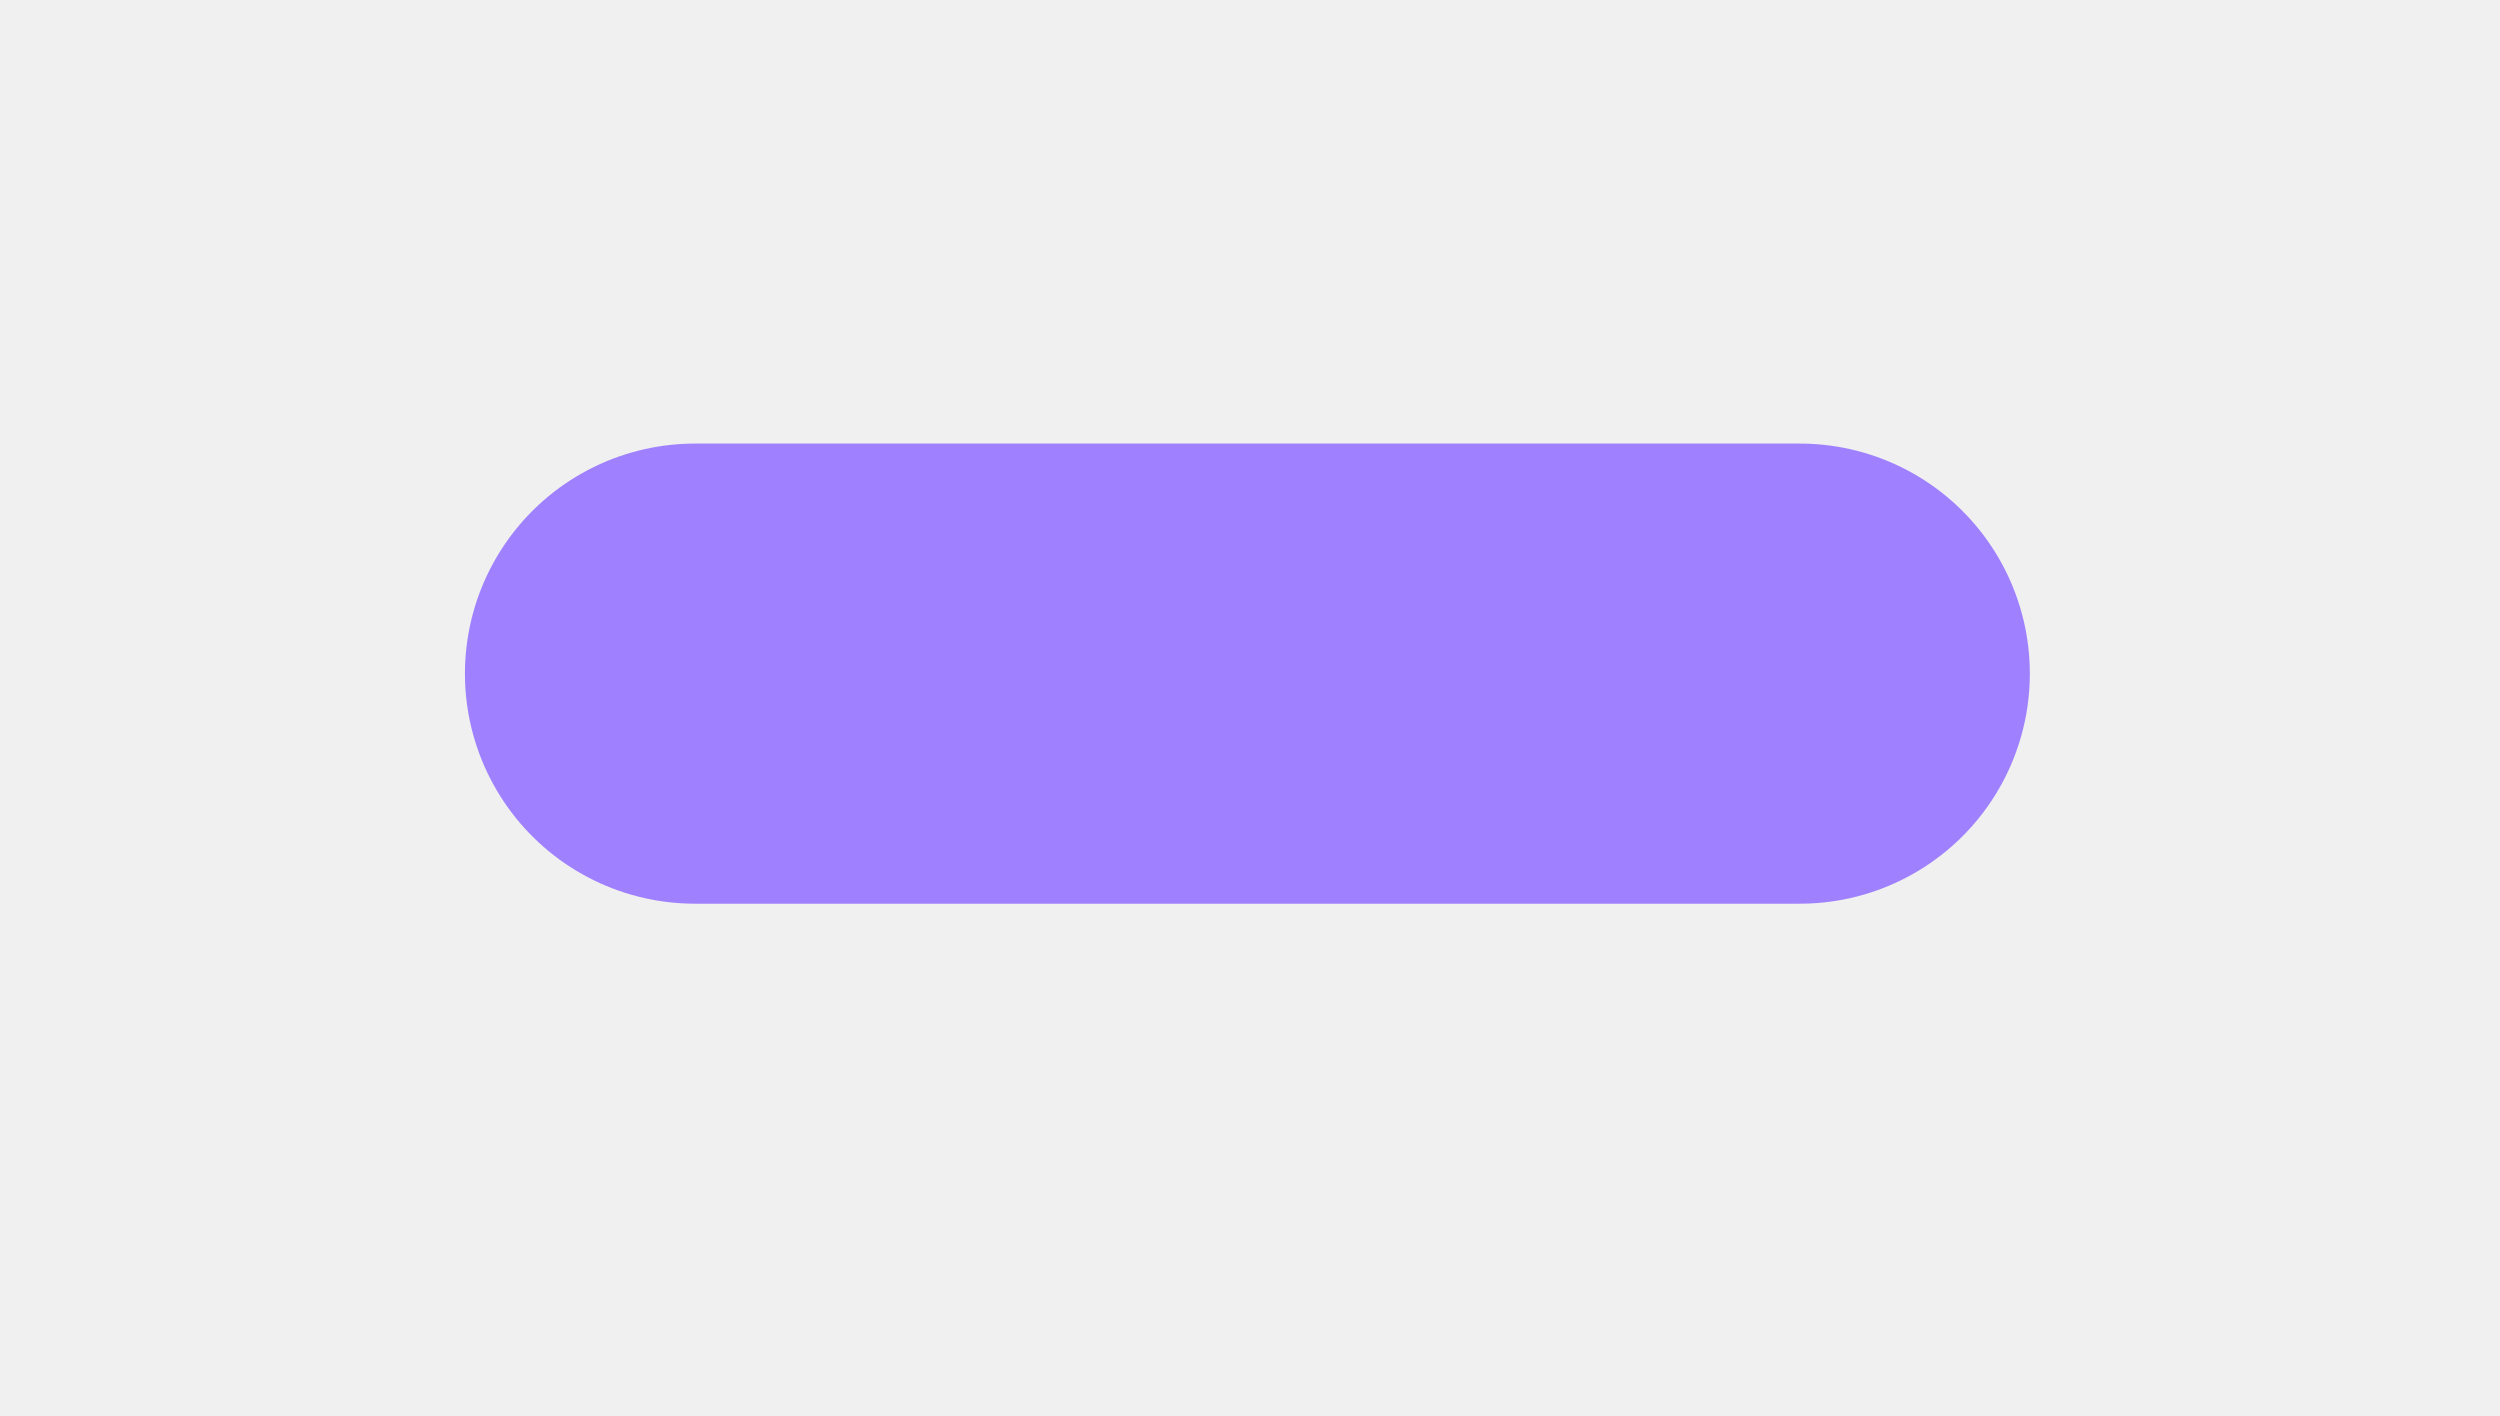
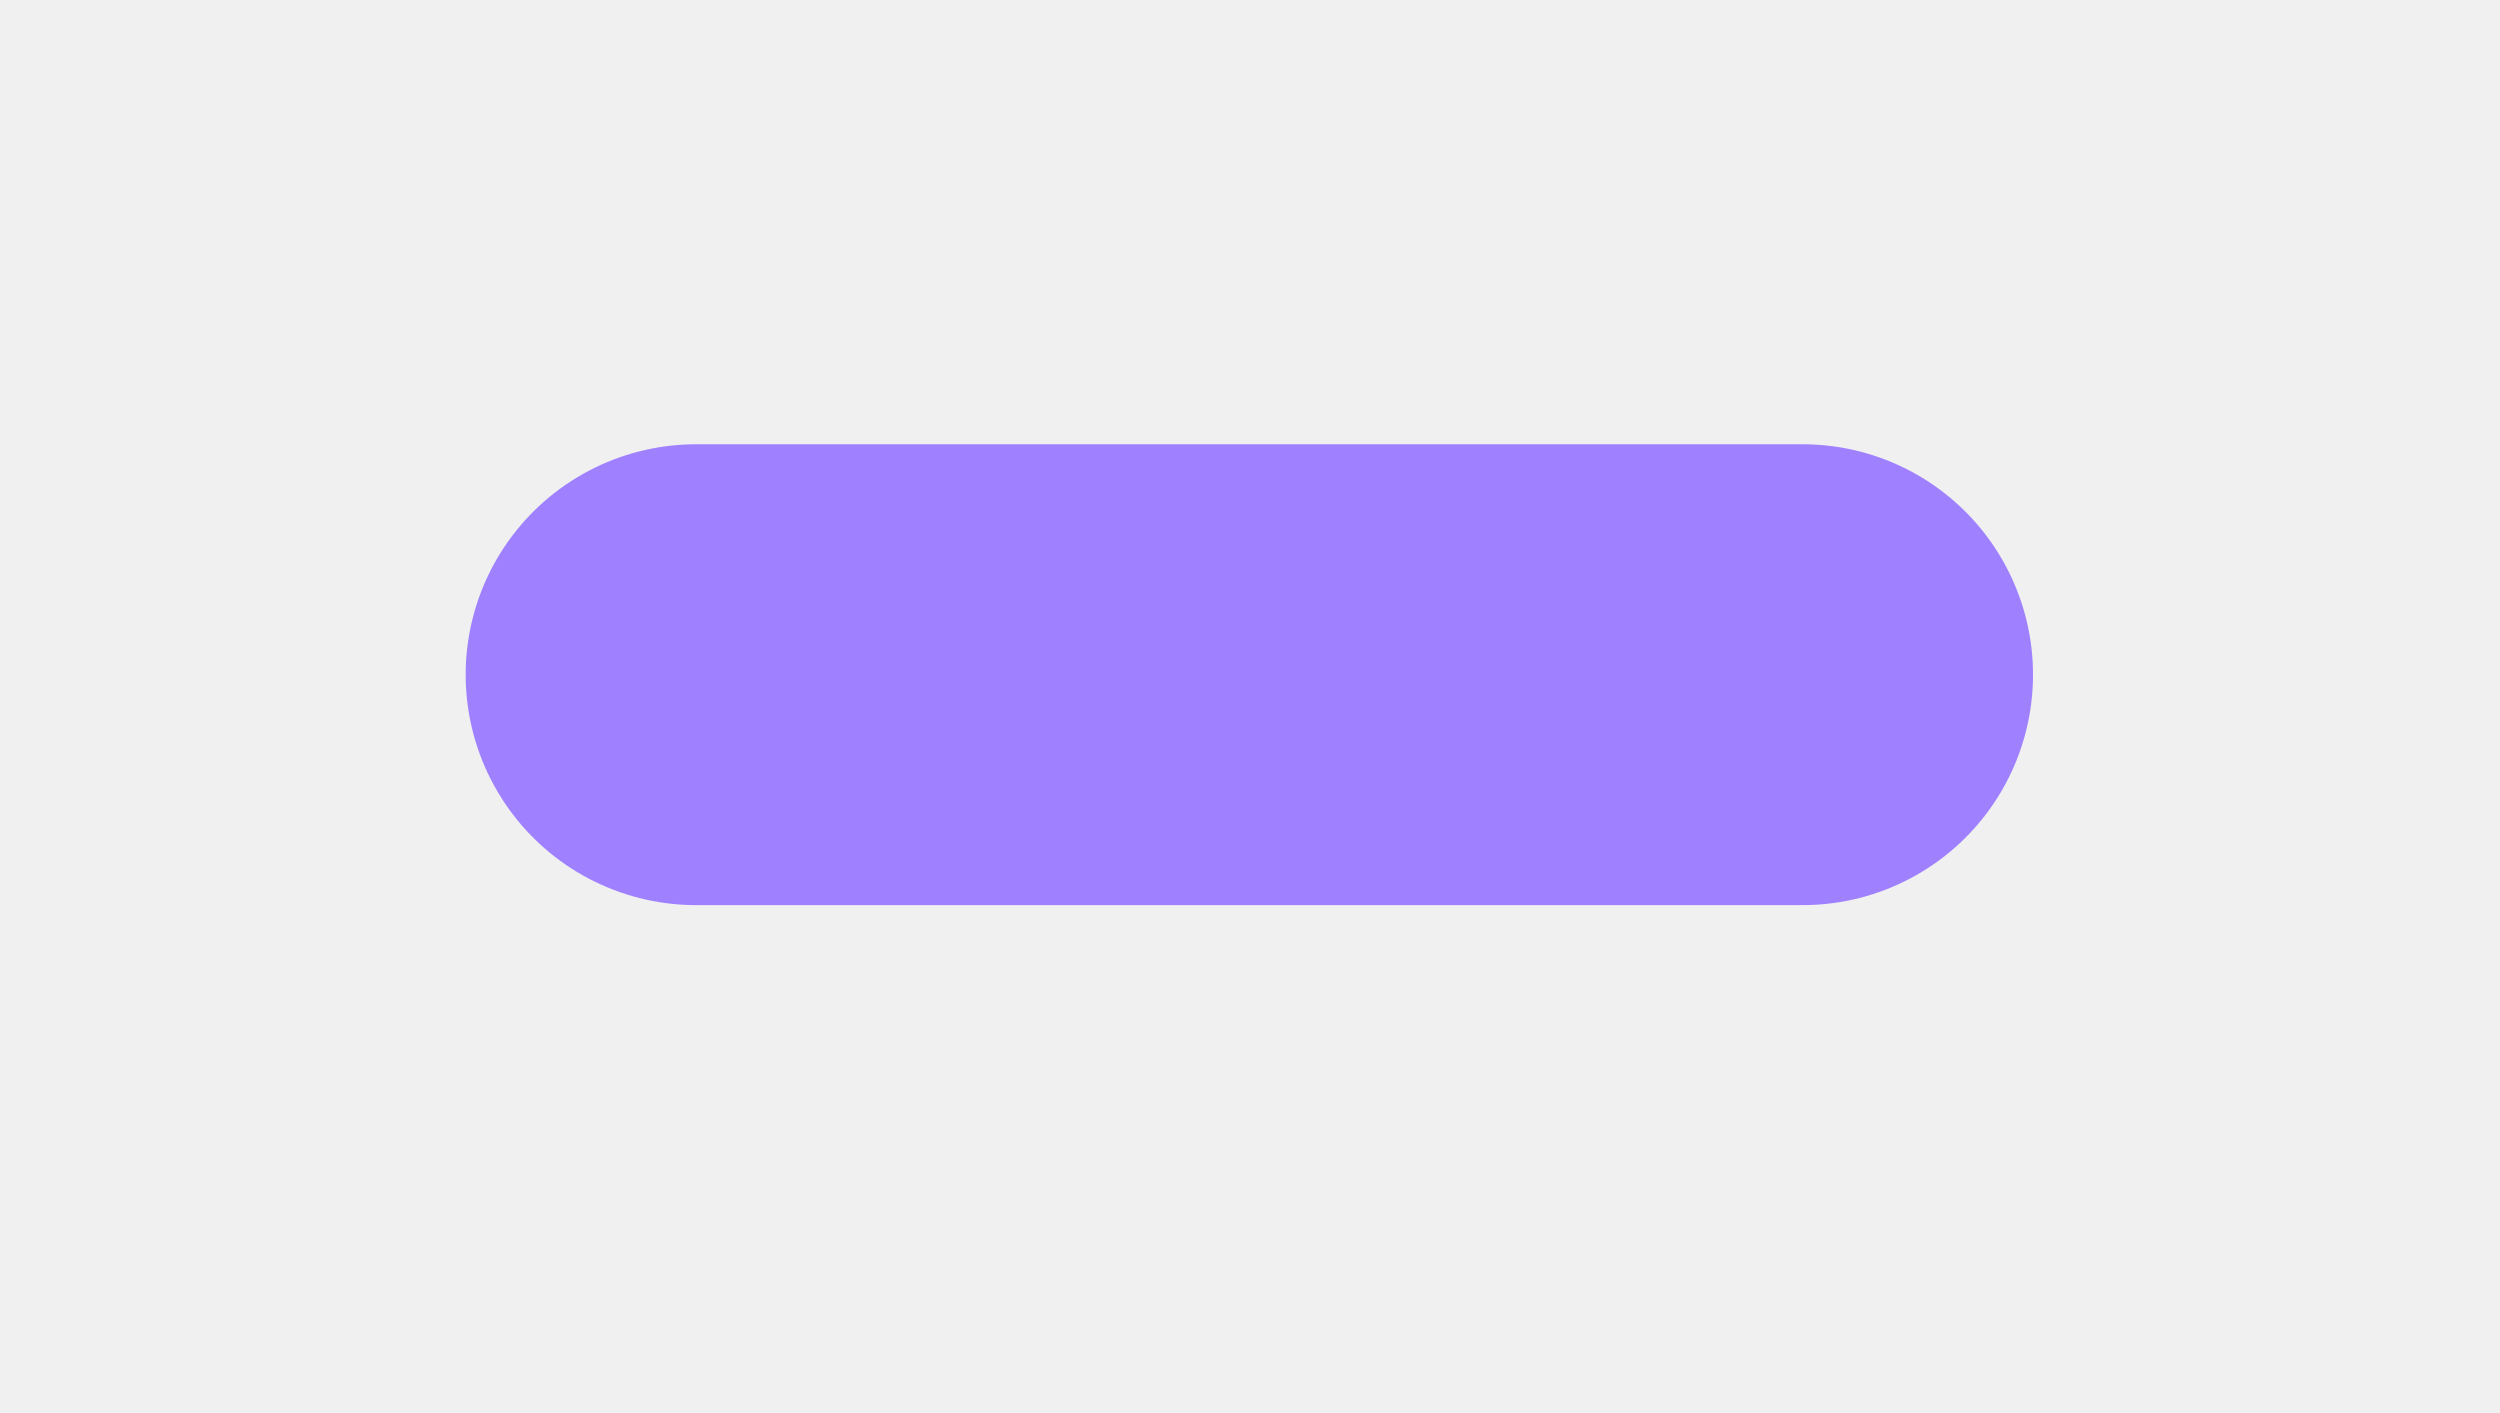
- <svg xmlns="http://www.w3.org/2000/svg" width="53mm" height="30mm" viewBox="0 0 53 30" version="1.1" id="svg1">
+ <svg xmlns="http://www.w3.org/2000/svg" width="200" height="113" viewBox="0 0 52.917 29.898" version="1.1" id="svg1">
  <defs id="defs1" />
  <g id="layer1">
    <path style="fill:#ffffff;stroke:#9f81ff;stroke-width:9.755;stroke-linecap:round;paint-order:fill markers stroke" d="M 14.734,14.281 H 38.155" id="path1-2" />
  </g>
</svg>
